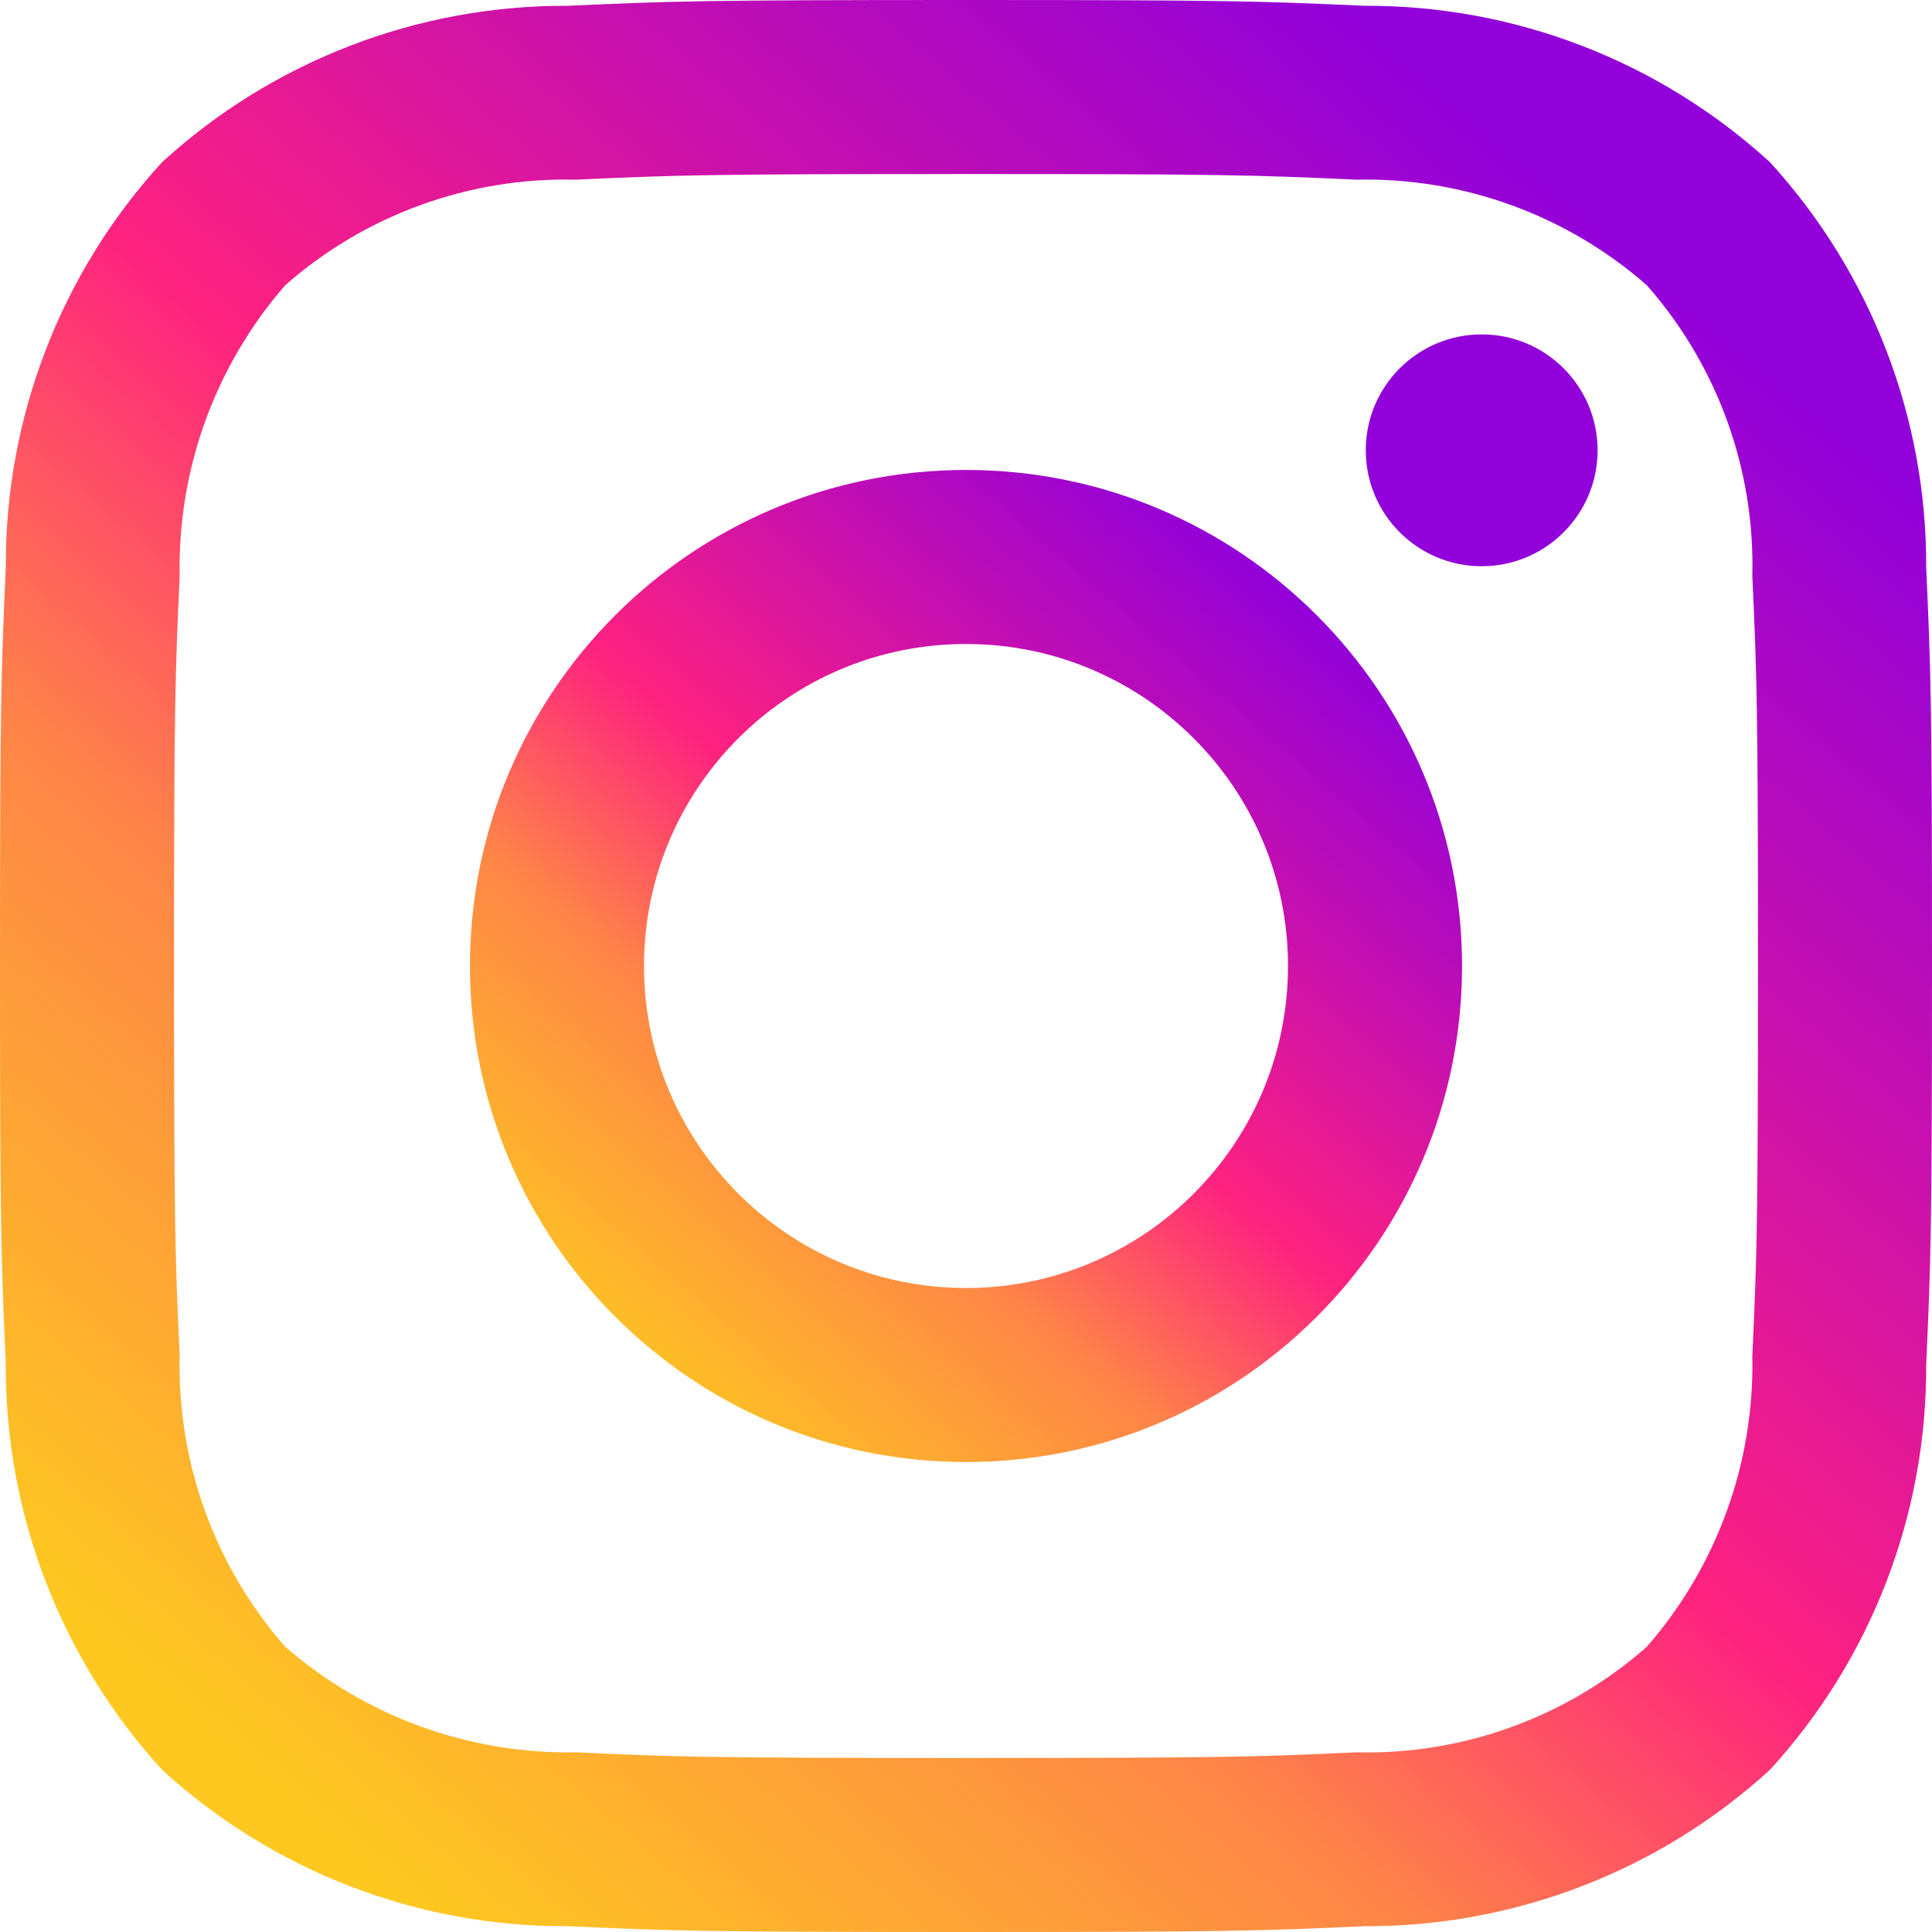
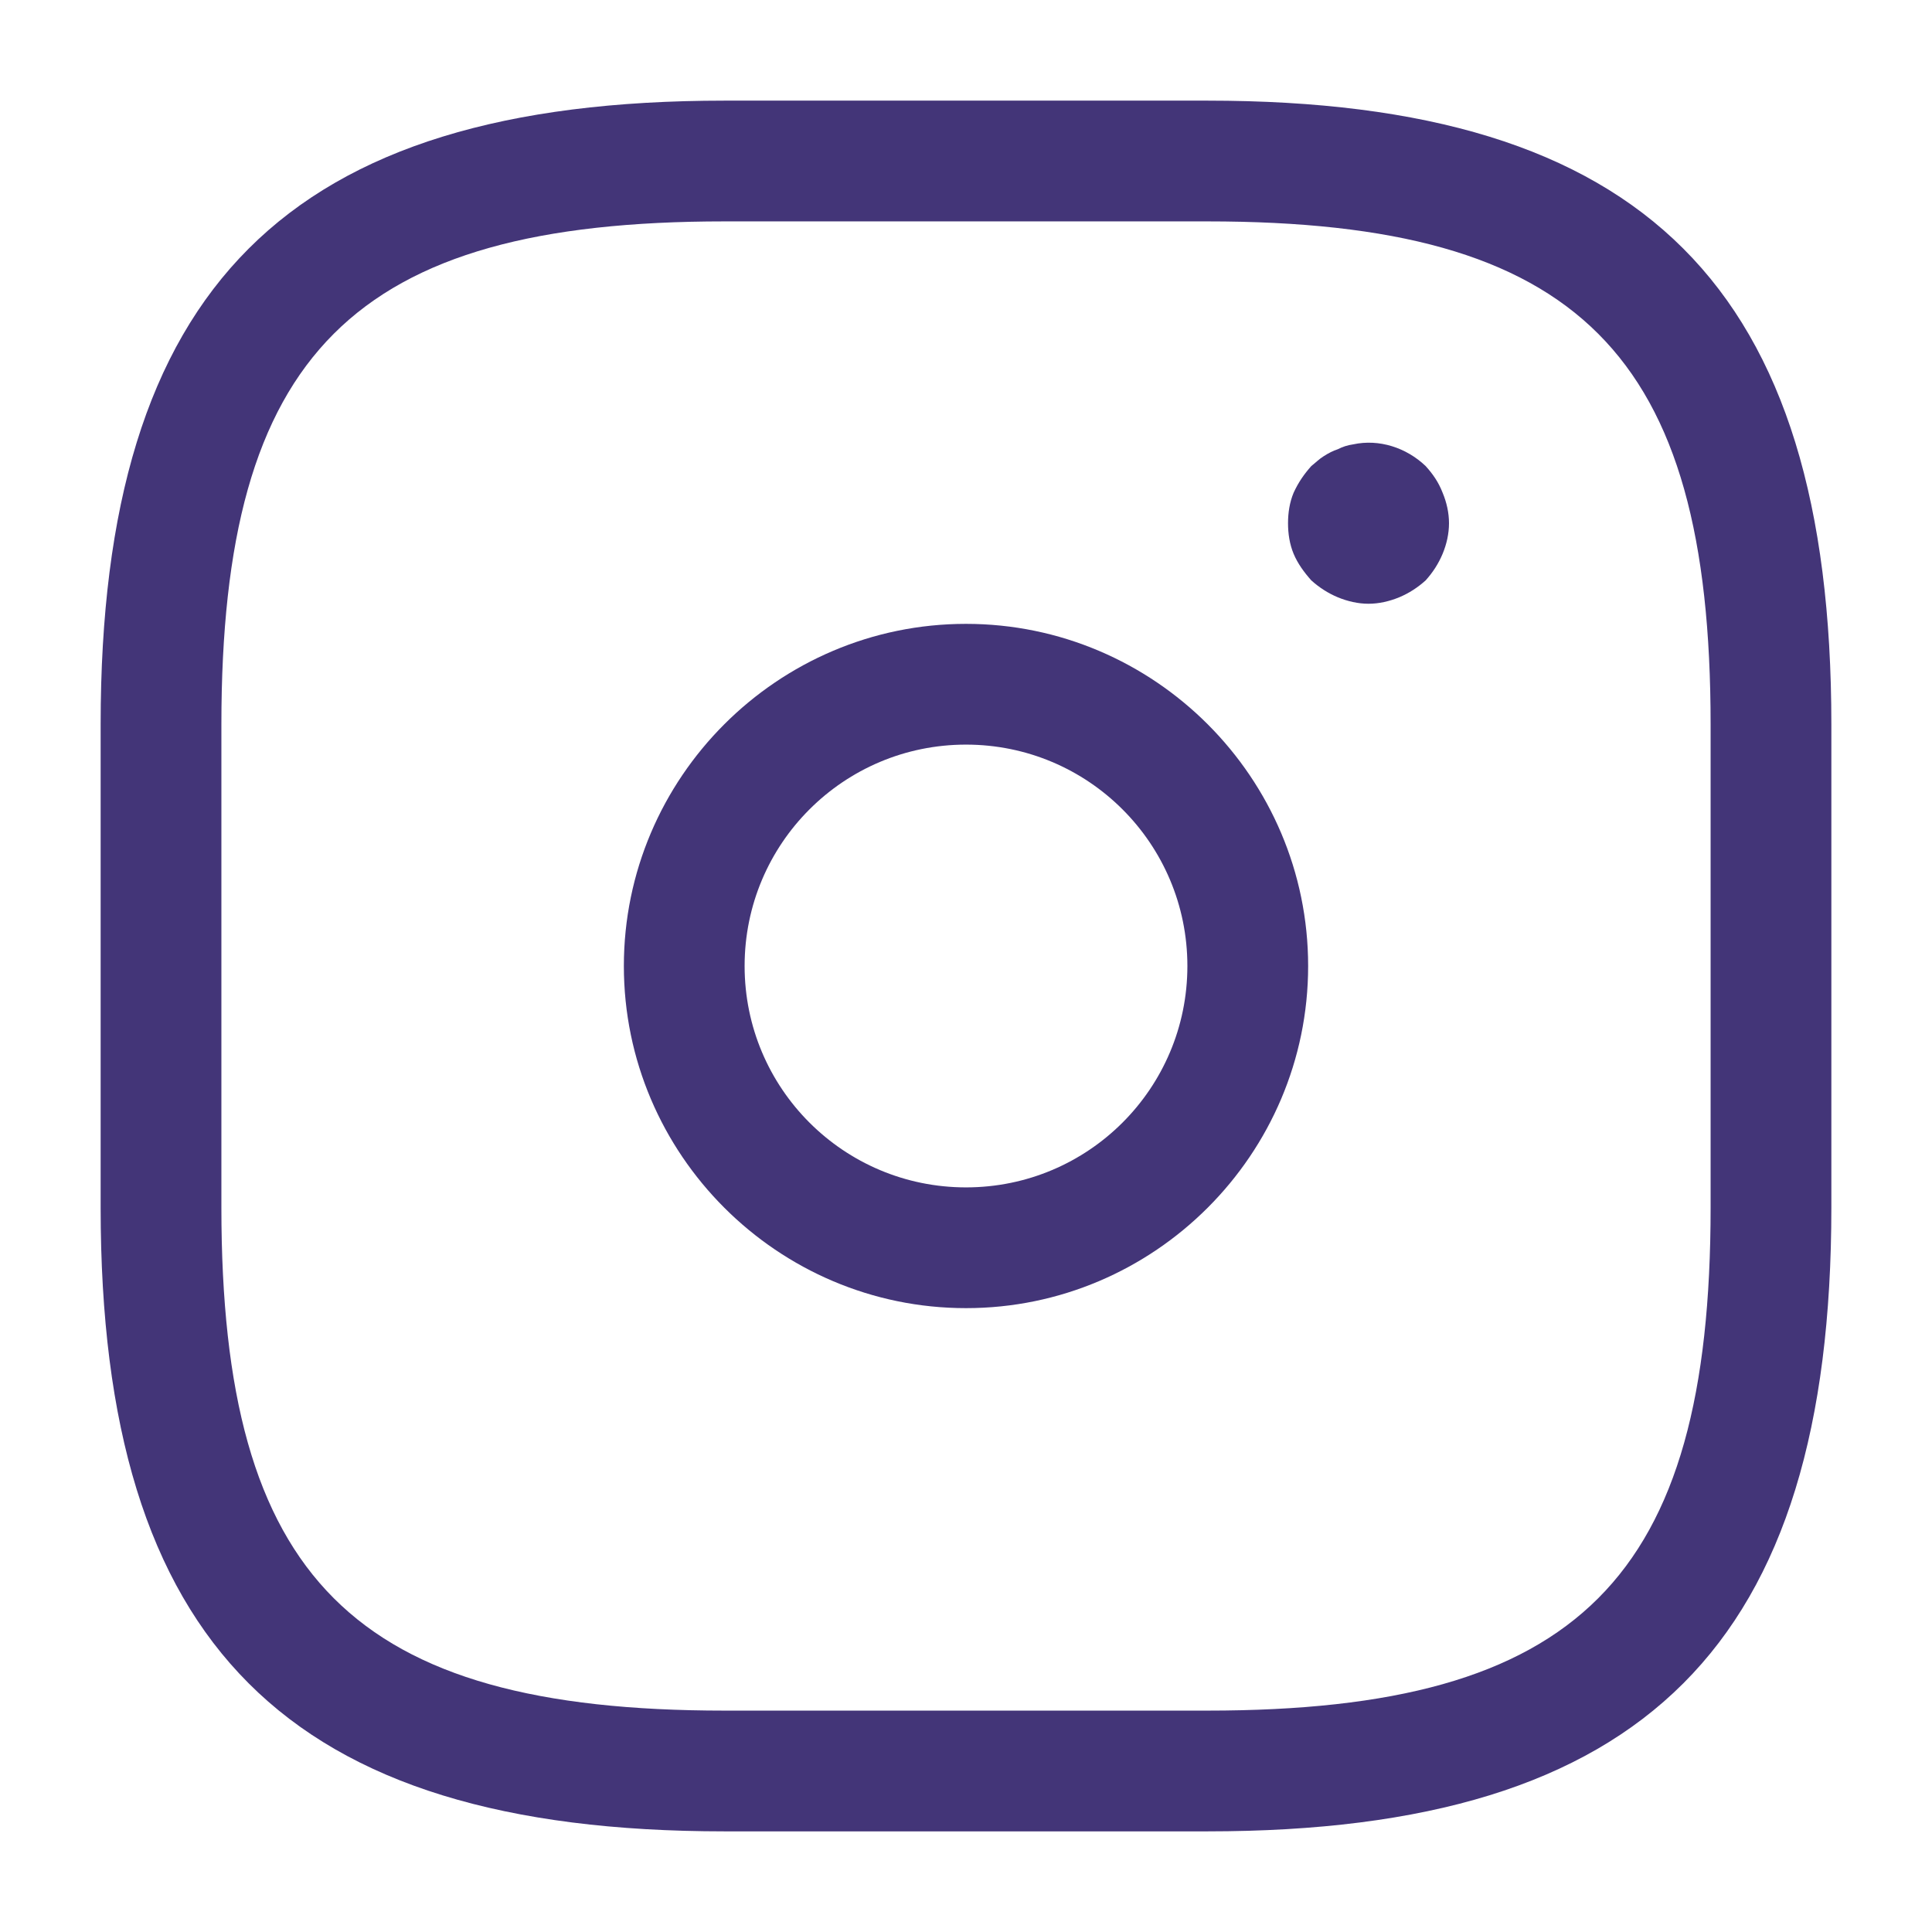
- <svg xmlns="http://www.w3.org/2000/svg" id="instagram" width="24" height="24" viewBox="0 0 24 24">
-   <defs>
-     <linearGradient id="linear-gradient" x1="0.811" y1="0.109" x2="0.125" y2="0.906" gradientUnits="objectBoundingBox">
-       <stop offset="0" stop-color="#9201d9" />
-       <stop offset="0.222" stop-color="#c40fb1" />
-       <stop offset="0.473" stop-color="#fe2180" />
-       <stop offset="0.689" stop-color="#fe8547" />
-       <stop offset="1" stop-color="#fec820" />
-     </linearGradient>
-   </defs>
-   <path id="Path_756" data-name="Path 756" d="M12,2.162c3.2,0,3.584.012,4.849.07a5.294,5.294,0,0,1,3.608,1.311,5.259,5.259,0,0,1,1.311,3.608c.058,1.265.07,1.645.07,4.849s-.012,3.584-.07,4.849a5.32,5.32,0,0,1-1.311,3.608,5.258,5.258,0,0,1-3.608,1.311c-1.265.058-1.645.07-4.849.07s-3.584-.012-4.849-.07a5.358,5.358,0,0,1-3.608-1.311,5.289,5.289,0,0,1-1.311-3.608c-.058-1.265-.07-1.645-.07-4.849s.012-3.584.07-4.849A5.338,5.338,0,0,1,3.543,3.543,5.271,5.271,0,0,1,7.151,2.232C8.416,2.174,8.8,2.162,12,2.162M12,0C8.741,0,8.332.014,7.052.072A7.416,7.416,0,0,0,2.014,2.014,7.4,7.4,0,0,0,.072,7.052C.014,8.332,0,8.741,0,12s.014,3.668.072,4.948a7.424,7.424,0,0,0,1.942,5.038,7.41,7.41,0,0,0,5.038,1.942C8.332,23.986,8.741,24,12,24s3.668-.014,4.948-.072a7.421,7.421,0,0,0,5.038-1.942,7.4,7.4,0,0,0,1.942-5.038C23.986,15.668,24,15.259,24,12s-.014-3.668-.072-4.948a7.419,7.419,0,0,0-1.942-5.038A7.417,7.417,0,0,0,16.948.072C15.668.014,15.259,0,12,0Z" fill="url(#linear-gradient)" />
-   <path id="Path_757" data-name="Path 757" d="M12,5.838A6.162,6.162,0,1,0,18.162,12,6.162,6.162,0,0,0,12,5.838ZM12,16a4,4,0,1,1,4-4A4,4,0,0,1,12,16Z" fill="url(#linear-gradient)" />
-   <circle id="Ellipse_30" data-name="Ellipse 30" cx="1.44" cy="1.44" r="1.44" transform="translate(16.966 4.154)" fill="#9201d9" />
+ <svg xmlns="http://www.w3.org/2000/svg" width="22" height="22" viewBox="0 0 22 22" fill="none">
+   <path d="M13.75 20.854H8.25C3.273 20.854 1.146 18.727 1.146 13.75V8.25C1.146 3.272 3.273 1.146 8.25 1.146H13.75C18.727 1.146 20.854 3.272 20.854 8.25V13.75C20.854 18.727 18.727 20.854 13.75 20.854ZM8.25 2.521C4.024 2.521 2.521 4.024 2.521 8.25V13.75C2.521 17.976 4.024 19.479 8.25 19.479H13.75C17.976 19.479 19.479 17.976 19.479 13.75V8.25C19.479 4.024 17.976 2.521 13.75 2.521H8.25Z" fill="#433578" />
+   <path d="M11 14.896C8.855 14.896 7.104 13.145 7.104 11C7.104 8.855 8.855 7.104 11 7.104C13.145 7.104 14.896 8.855 14.896 11C14.896 13.145 13.145 14.896 11 14.896ZM11 8.479C9.607 8.479 8.479 9.607 8.479 11C8.479 12.393 9.607 13.521 11 13.521C12.393 13.521 13.521 12.393 13.521 11C13.521 9.607 12.393 8.479 11 8.479Z" fill="#433578" />
+   <path d="M15.583 6.875C15.464 6.875 15.345 6.847 15.235 6.802C15.125 6.756 15.024 6.692 14.932 6.609C14.85 6.517 14.777 6.417 14.731 6.307C14.685 6.197 14.667 6.077 14.667 5.958C14.667 5.839 14.685 5.72 14.731 5.61C14.786 5.491 14.85 5.399 14.932 5.307C14.978 5.271 15.024 5.225 15.07 5.197C15.125 5.161 15.18 5.133 15.235 5.115C15.29 5.087 15.345 5.069 15.409 5.06C15.703 4.996 16.014 5.097 16.234 5.307C16.317 5.399 16.381 5.491 16.427 5.61C16.473 5.72 16.5 5.839 16.5 5.958C16.5 6.077 16.473 6.197 16.427 6.307C16.381 6.417 16.317 6.517 16.234 6.609C16.142 6.692 16.042 6.756 15.932 6.802C15.822 6.847 15.703 6.875 15.583 6.875Z" fill="#433578" />
</svg>
